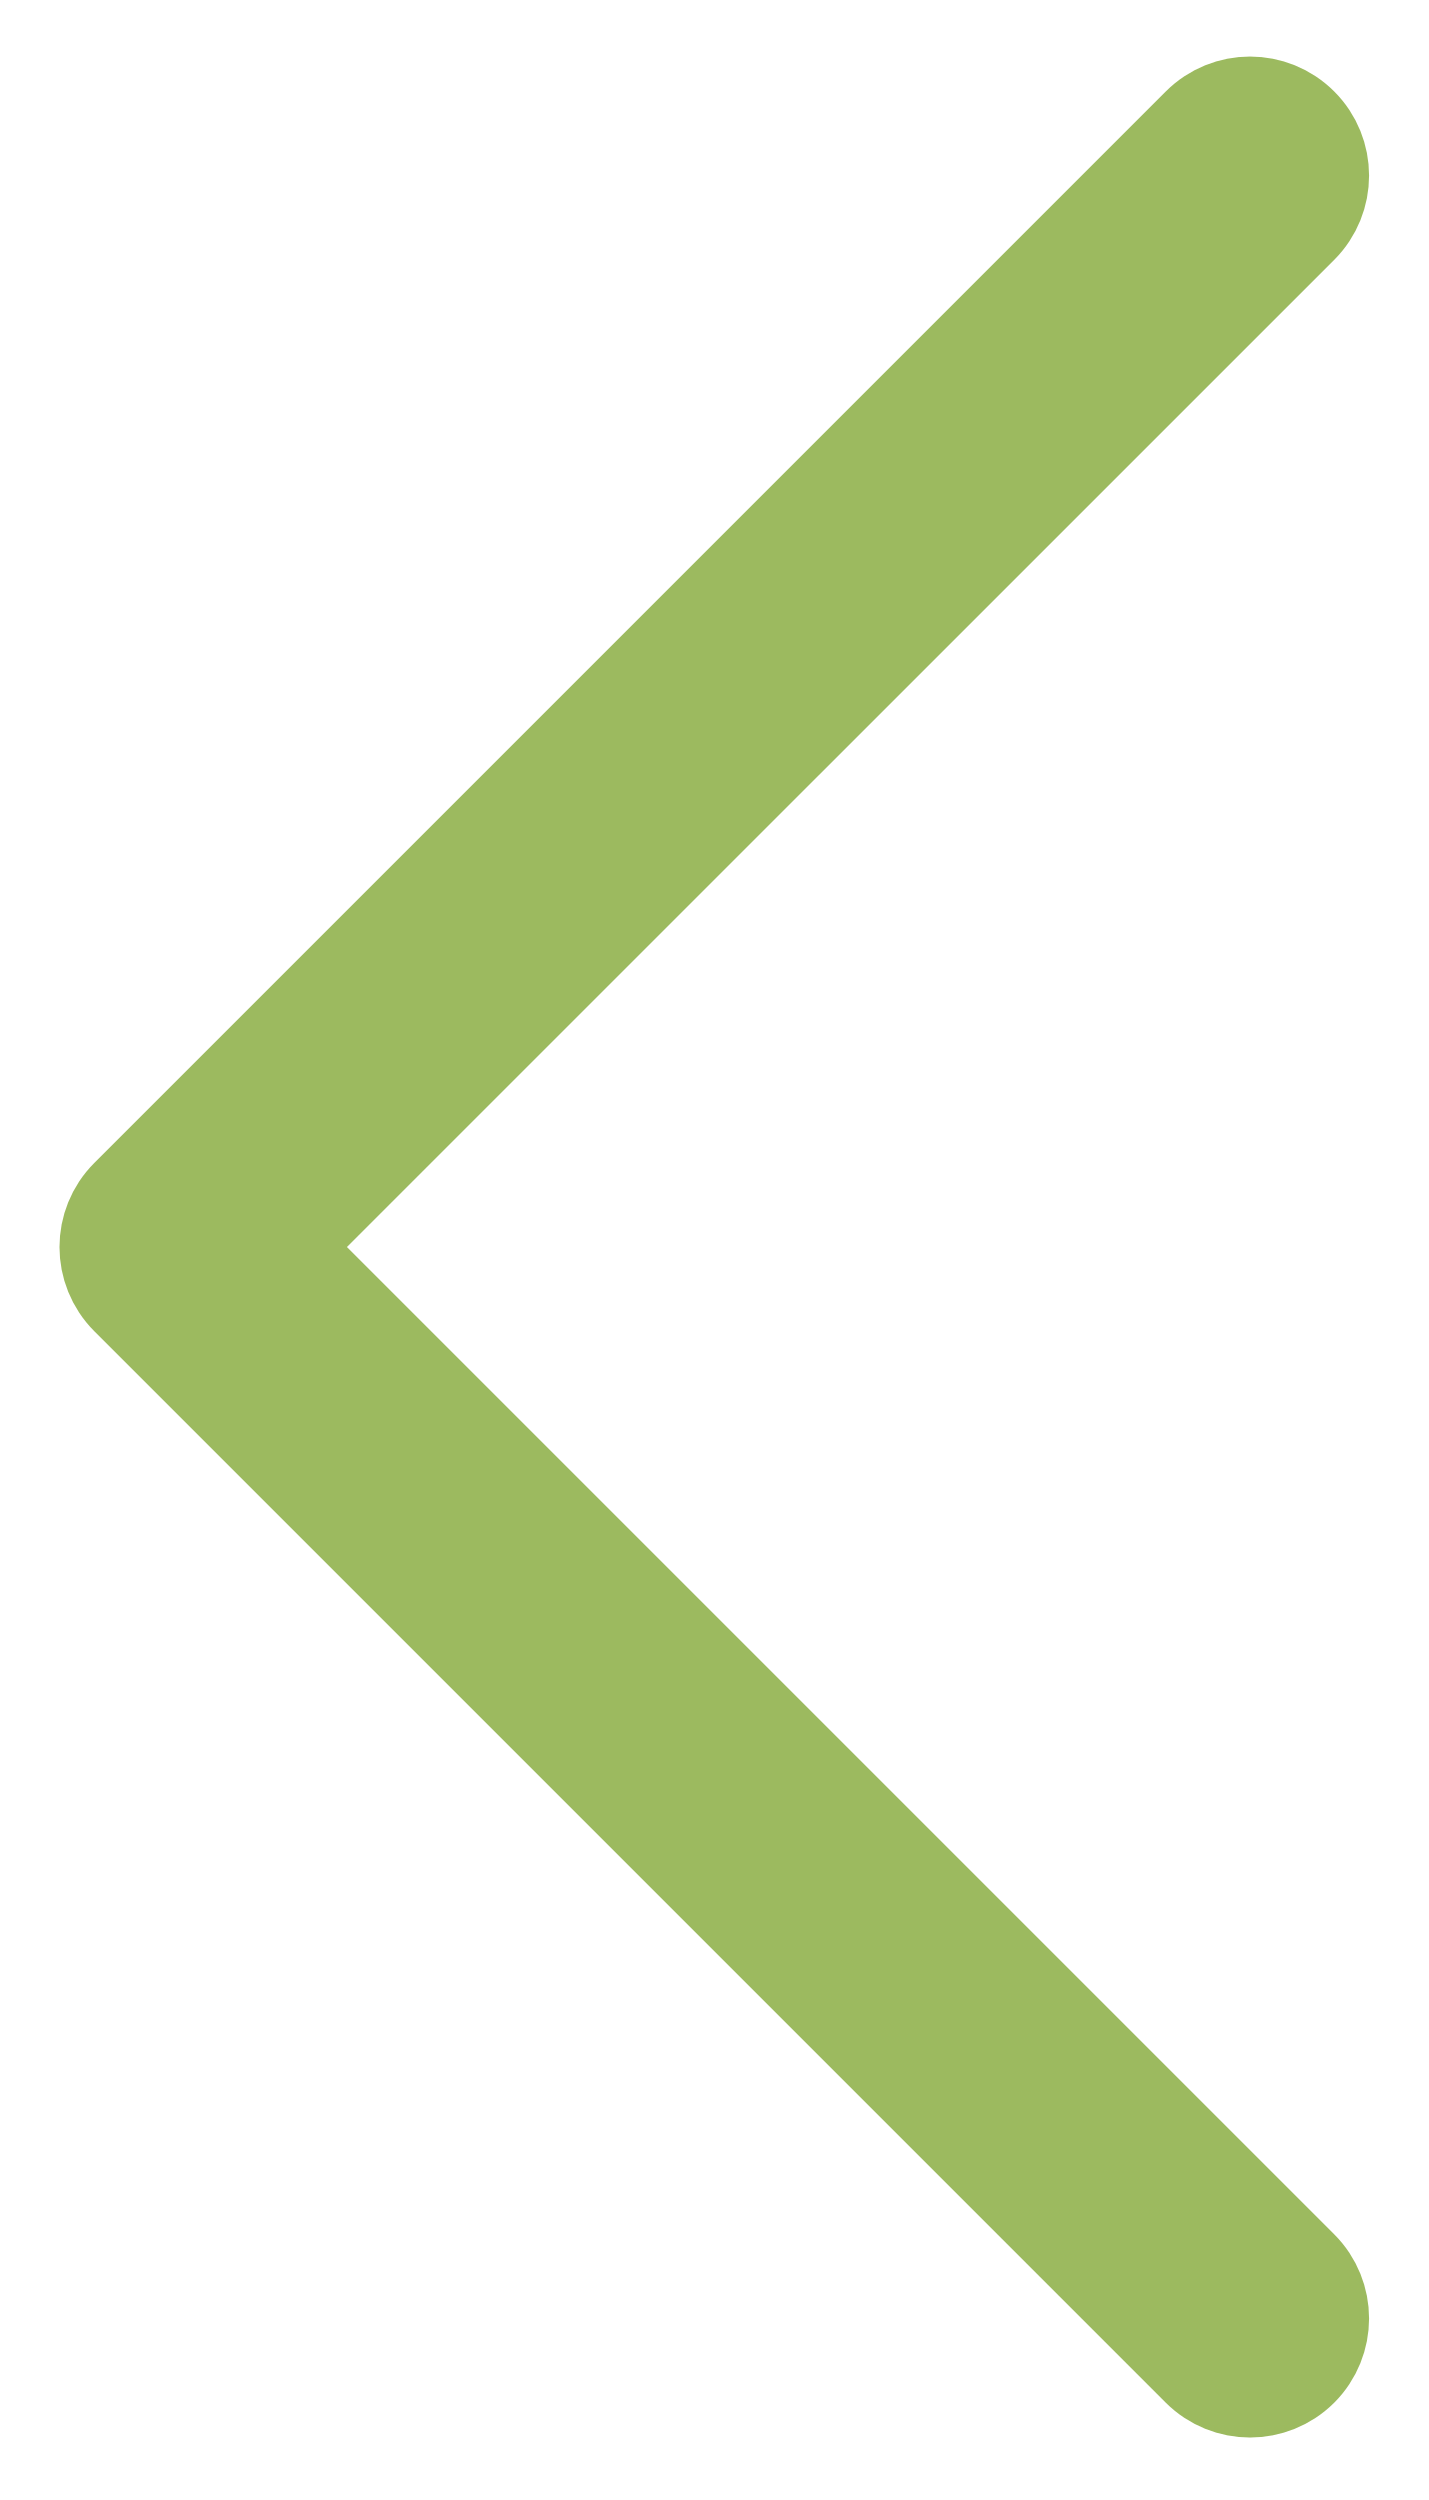
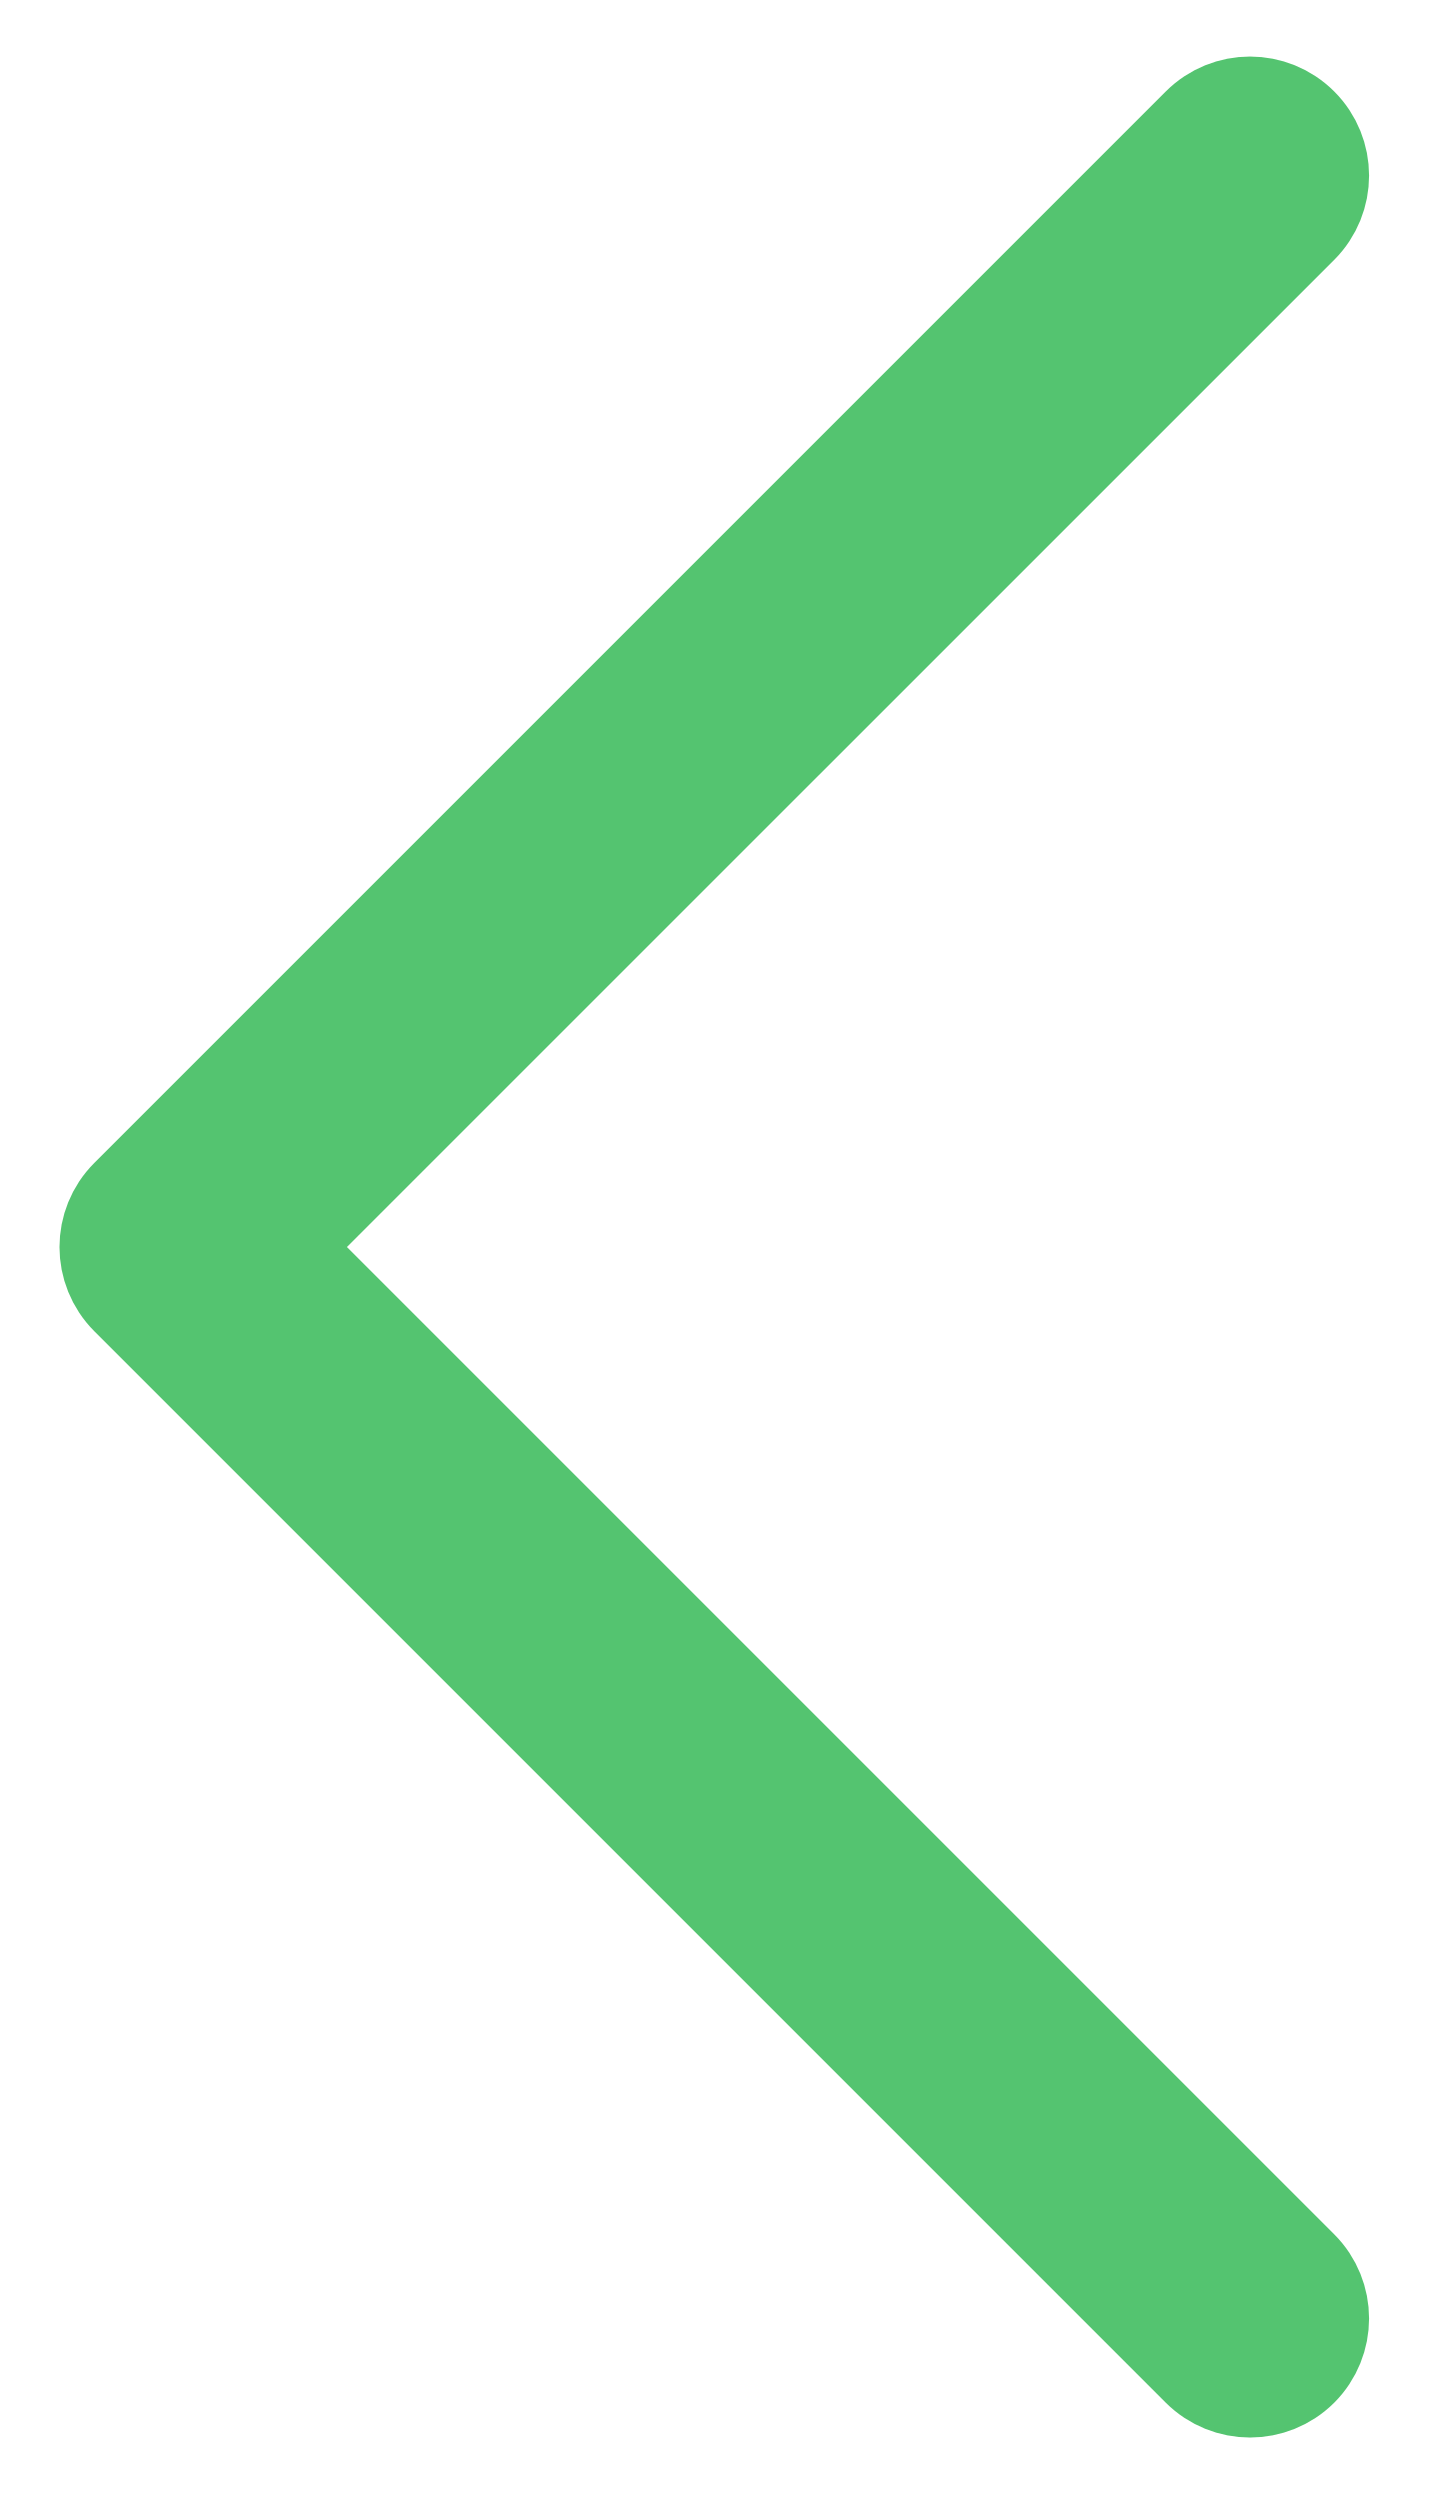
<svg xmlns="http://www.w3.org/2000/svg" width="12px" height="21px" viewBox="0 0 12 21" version="1.1">
  <g id="Page-1" stroke="none" stroke-width="1" fill="none" fill-rule="evenodd">
-     <g id="noun_chevron_2448450" transform="translate(1, 0)" fill="#9cba5f" fill-rule="nonzero" stroke="#9cba5f">
+     <g id="noun_chevron_2448450" transform="translate(1, 0)" fill="#54C470" fill-rule="nonzero" stroke="#54C470">
      <g id="Group">
        <path d="M9.854,19.122 C10.049,19.317 10.049,19.633 9.854,19.829 C9.658,20.024 9.342,20.024 9.146,19.829 L0.146,10.829 C-0.049,10.633 -0.049,10.317 0.146,10.122 L9.146,1.122 C9.342,0.926 9.658,0.926 9.854,1.122 C10.049,1.317 10.049,1.633 9.854,1.829 L1.207,10.475 L9.854,19.122 Z" id="Path" />
      </g>
    </g>
  </g>
</svg>
